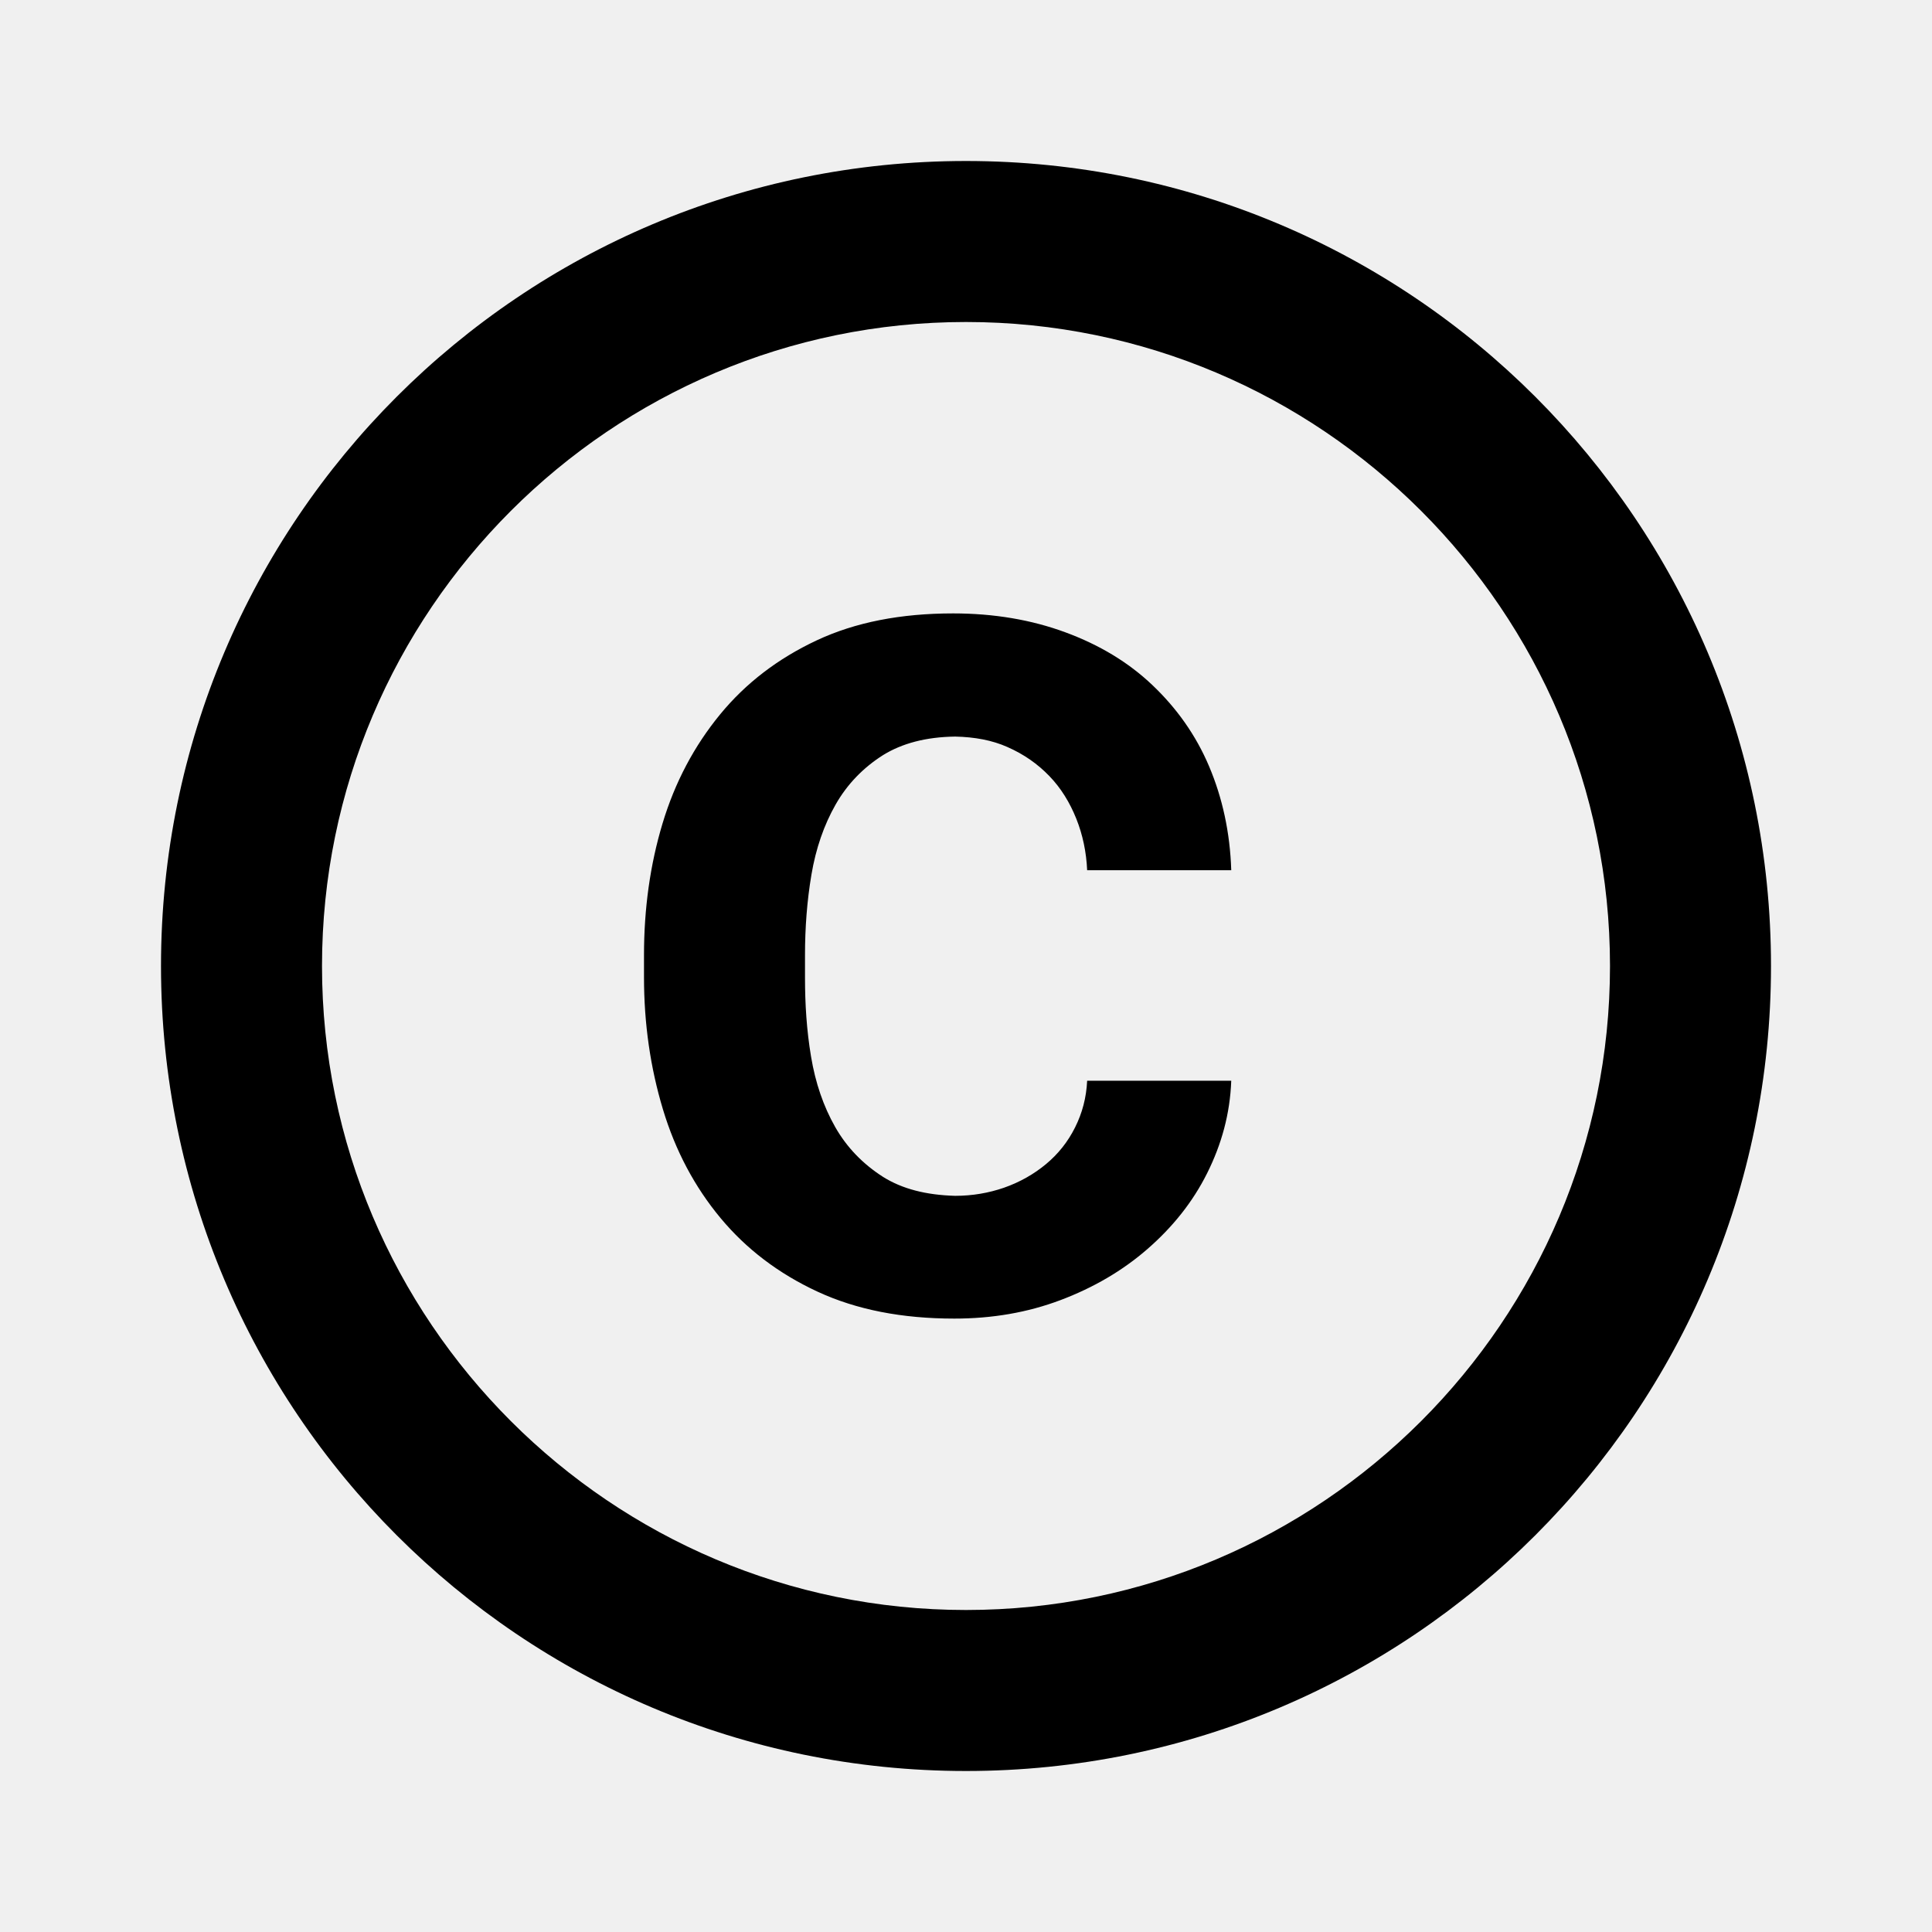
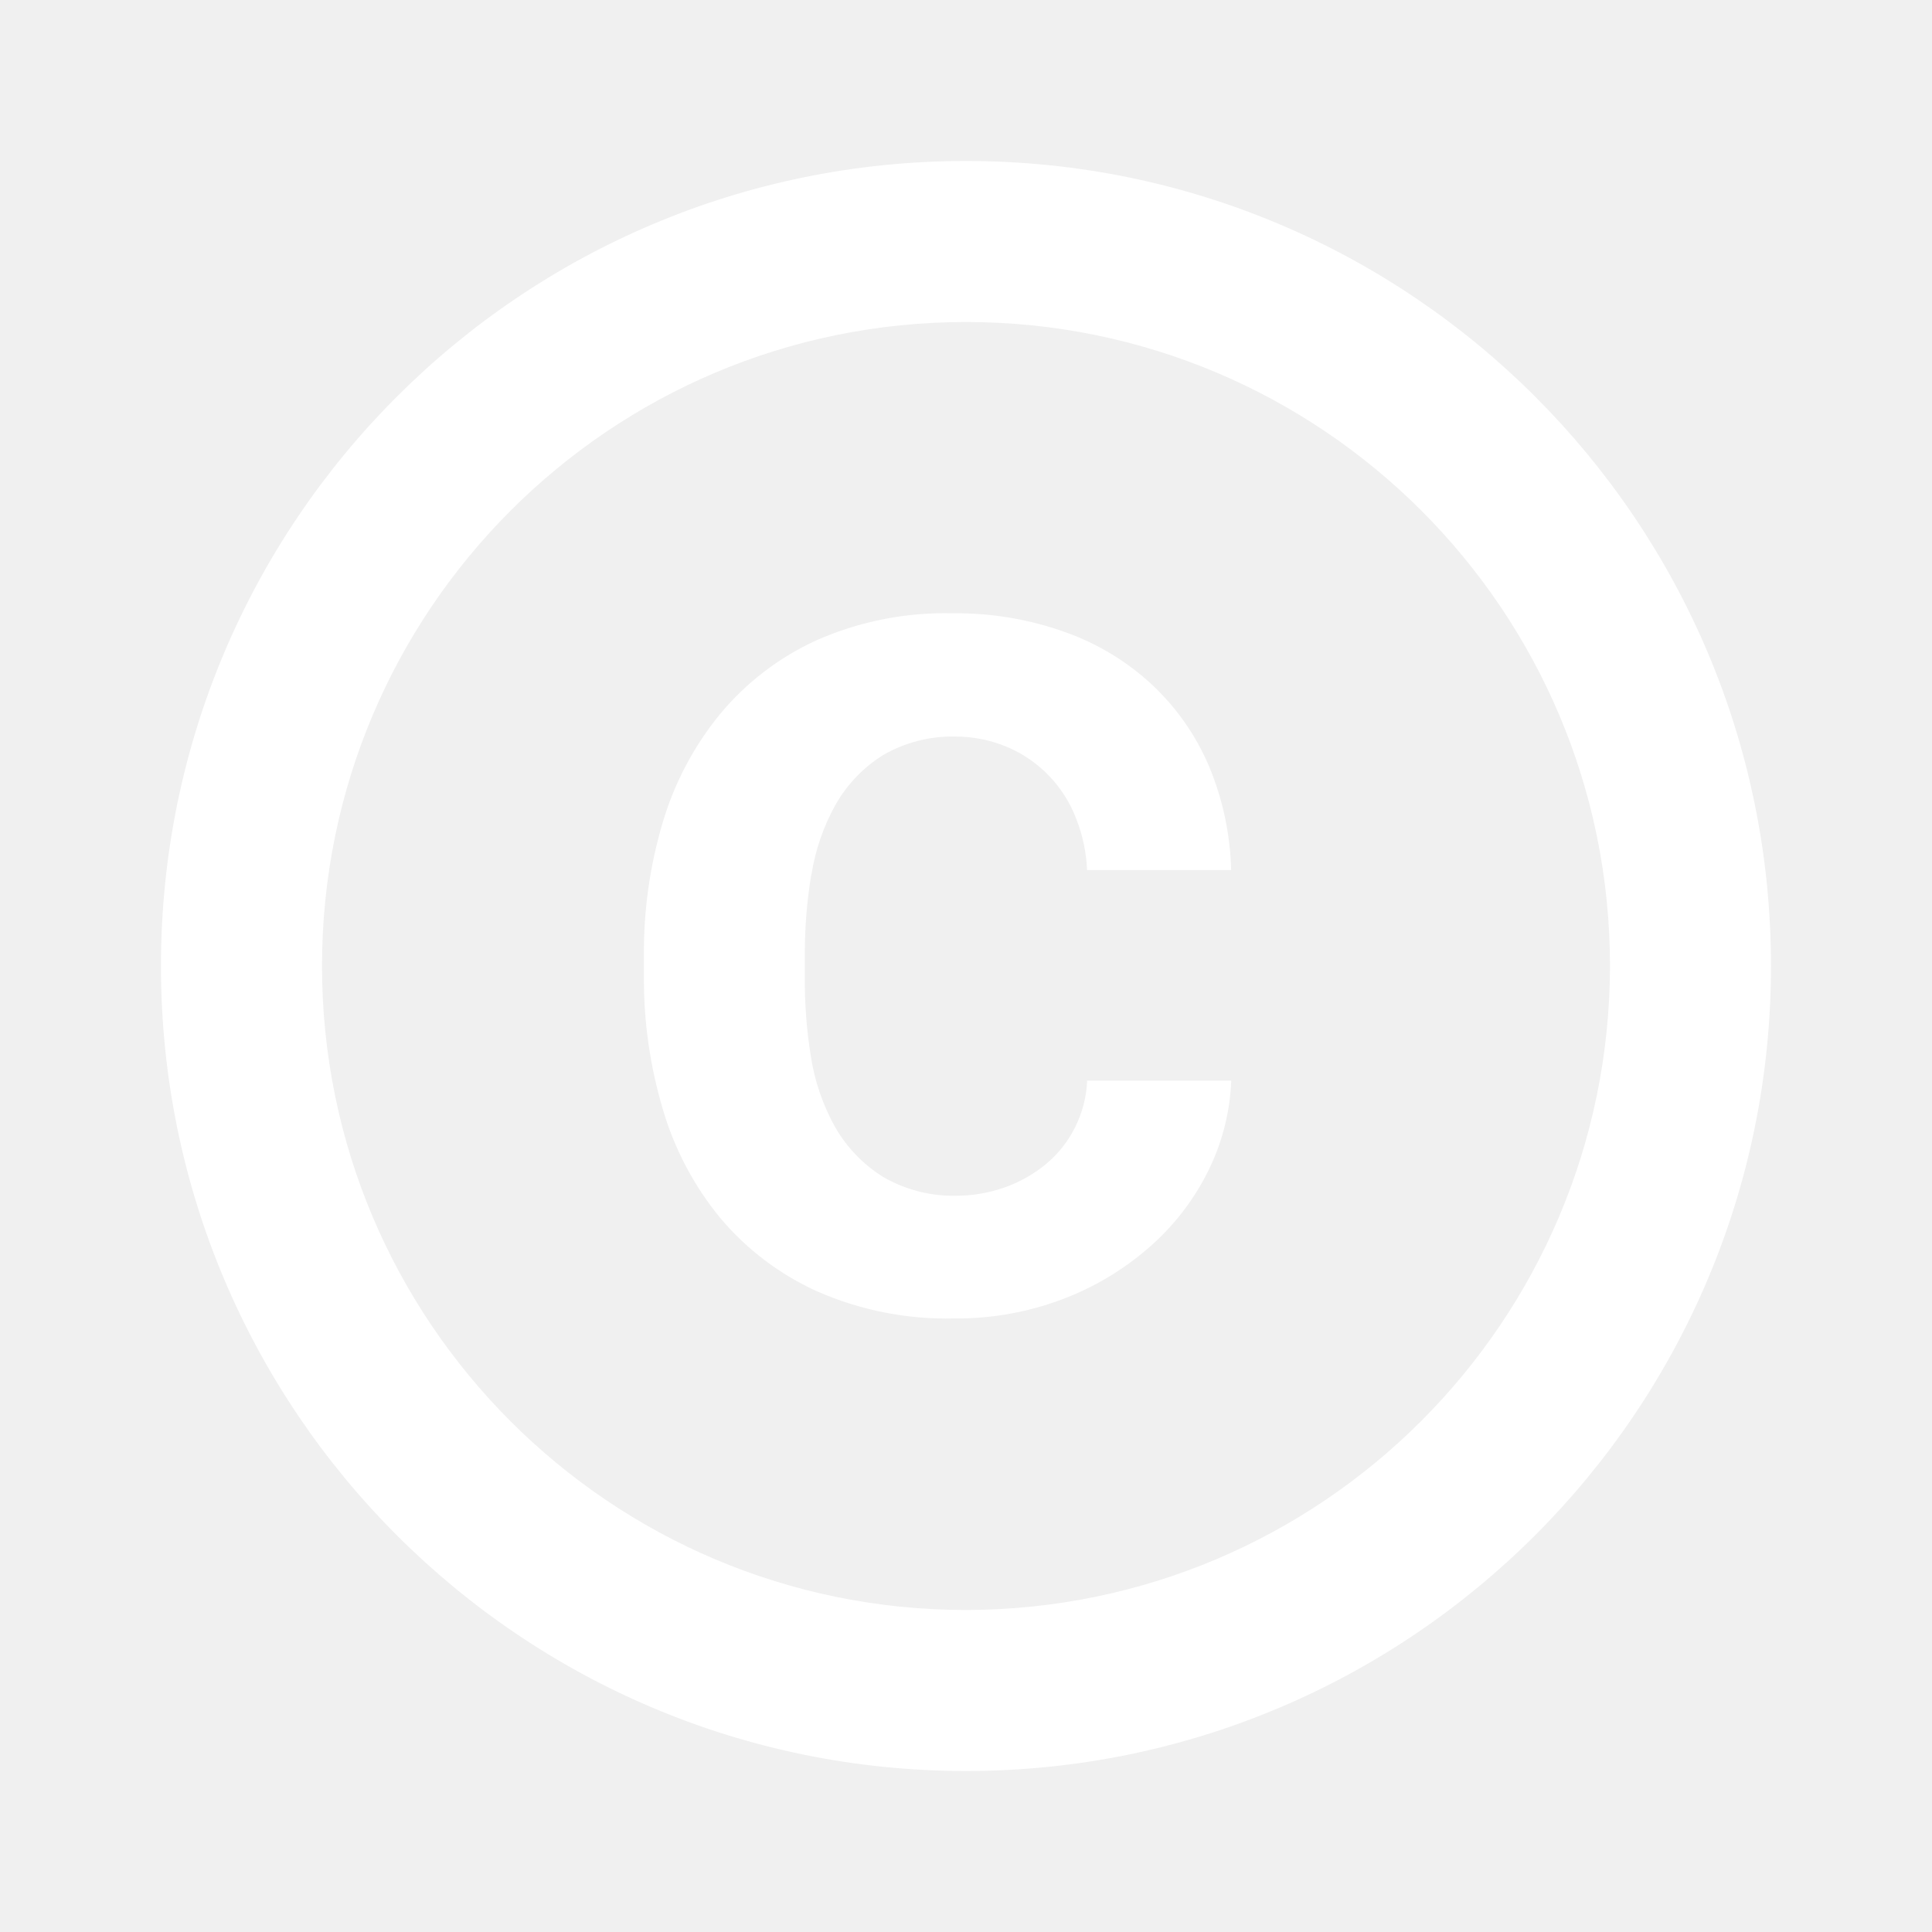
- <svg xmlns="http://www.w3.org/2000/svg" xmlns:xlink="http://www.w3.org/1999/xlink" height="48" viewBox="0 0 48 48" width="48">
+ <svg xmlns="http://www.w3.org/2000/svg" width="63.916" height="63.916" viewBox="0 0 63.916 63.916">
  <defs>
-     <path d="M48 0v48H0V0h48z" id="a" />
+     <style>
+       .cls-1 {
+         fill: #fff;
+       }
+ 
+       .cls-2 {
+         clip-path: url(#clip-path);
+       }
+     </style>
+     <clipPath id="clip-path">
+       <path id="Path_4" data-name="Path 4" class="cls-1" d="M63.916,0V63.916H0V0Z" />
+     </clipPath>
  </defs>
-   <clipPath id="b">
-     <use overflow="visible" xlink:href="#a" />
-   </clipPath>
-   <path clip-path="url(#b)" d="M24 4C12.95 4 4 12.95 4 24s8.95 20 20 20 20-8.95 20-20S35.05 4 24 4zm0 36c-8.82 0-16-7.18-16-16S15.18 8 24 8s16 7.18 16 16-7.18 16-16 16zm-3.84-18.27c.11-.65.31-1.23.6-1.74s.69-.92 1.18-1.23c.47-.29 1.06-.45 1.79-.46.48.01.92.09 1.3.26.41.18.75.42 1.04.72s.51.66.67 1.06.25.83.27 1.28h3.58c-.03-.94-.22-1.8-.55-2.58s-.81-1.45-1.41-2.02-1.32-1-2.16-1.31-1.77-.47-2.79-.47c-1.3 0-2.43.22-3.39.67s-1.76 1.06-2.4 1.84-1.12 1.68-1.43 2.71-.46 2.12-.46 3.27v.55c0 1.16.16 2.25.47 3.28s.79 1.93 1.43 2.7 1.44 1.38 2.41 1.83 2.1.67 3.4.67c.94 0 1.82-.15 2.64-.46s1.54-.73 2.16-1.27 1.12-1.16 1.48-1.88.57-1.48.6-2.3h-3.58c-.02.42-.12.8-.3 1.16s-.42.66-.72.91-.65.45-1.05.59c-.38.13-.78.2-1.21.2-.72-.02-1.31-.17-1.79-.47-.5-.32-.9-.73-1.19-1.24s-.49-1.09-.6-1.75-.15-1.3-.15-1.97v-.55c0-.68.05-1.35.16-2z" />
+   <g id="_3669366_copyright_ic_icon" data-name="3669366_copyright_ic_icon" class="cls-2">
+     <path id="Path_3" data-name="Path 3" class="cls-1" d="M30.632,4A26.632,26.632,0,1,0,57.263,30.632,26.624,26.624,0,0,0,30.632,4Zm0,47.937A21.305,21.305,0,1,1,51.937,30.632,21.334,21.334,0,0,1,30.632,51.937ZM25.518,27.609a7.015,7.015,0,0,1,.8-2.317,4.631,4.631,0,0,1,1.571-1.638,4.574,4.574,0,0,1,2.384-.613A4.458,4.458,0,0,1,32,23.388a4.2,4.2,0,0,1,2.277,2.37,5.193,5.193,0,0,1,.36,1.7h4.767a9.528,9.528,0,0,0-.732-3.435,7.97,7.97,0,0,0-1.878-2.69,8.252,8.252,0,0,0-2.876-1.744,10.66,10.66,0,0,0-3.715-.626,10.544,10.544,0,0,0-4.514.892,9,9,0,0,0-3.2,2.45,10.3,10.3,0,0,0-1.9,3.609,15.029,15.029,0,0,0-.613,4.354V31a15.057,15.057,0,0,0,.626,4.368,10.125,10.125,0,0,0,1.9,3.6A9.055,9.055,0,0,0,25.718,41.4a10.648,10.648,0,0,0,4.527.892,9.856,9.856,0,0,0,3.515-.613,9.373,9.373,0,0,0,2.876-1.691,8.129,8.129,0,0,0,1.971-2.5,7.364,7.364,0,0,0,.8-3.063H34.64a3.792,3.792,0,0,1-.4,1.545,3.722,3.722,0,0,1-.959,1.212,4.478,4.478,0,0,1-1.4.786,4.927,4.927,0,0,1-1.611.266,4.646,4.646,0,0,1-2.384-.626A4.7,4.7,0,0,1,26.3,35.958a6.986,6.986,0,0,1-.8-2.33,15.715,15.715,0,0,1-.2-2.623v-.732a15.974,15.974,0,0,1,.213-2.663Z" transform="translate(1.326 1.326)" />
+   </g>
</svg>
